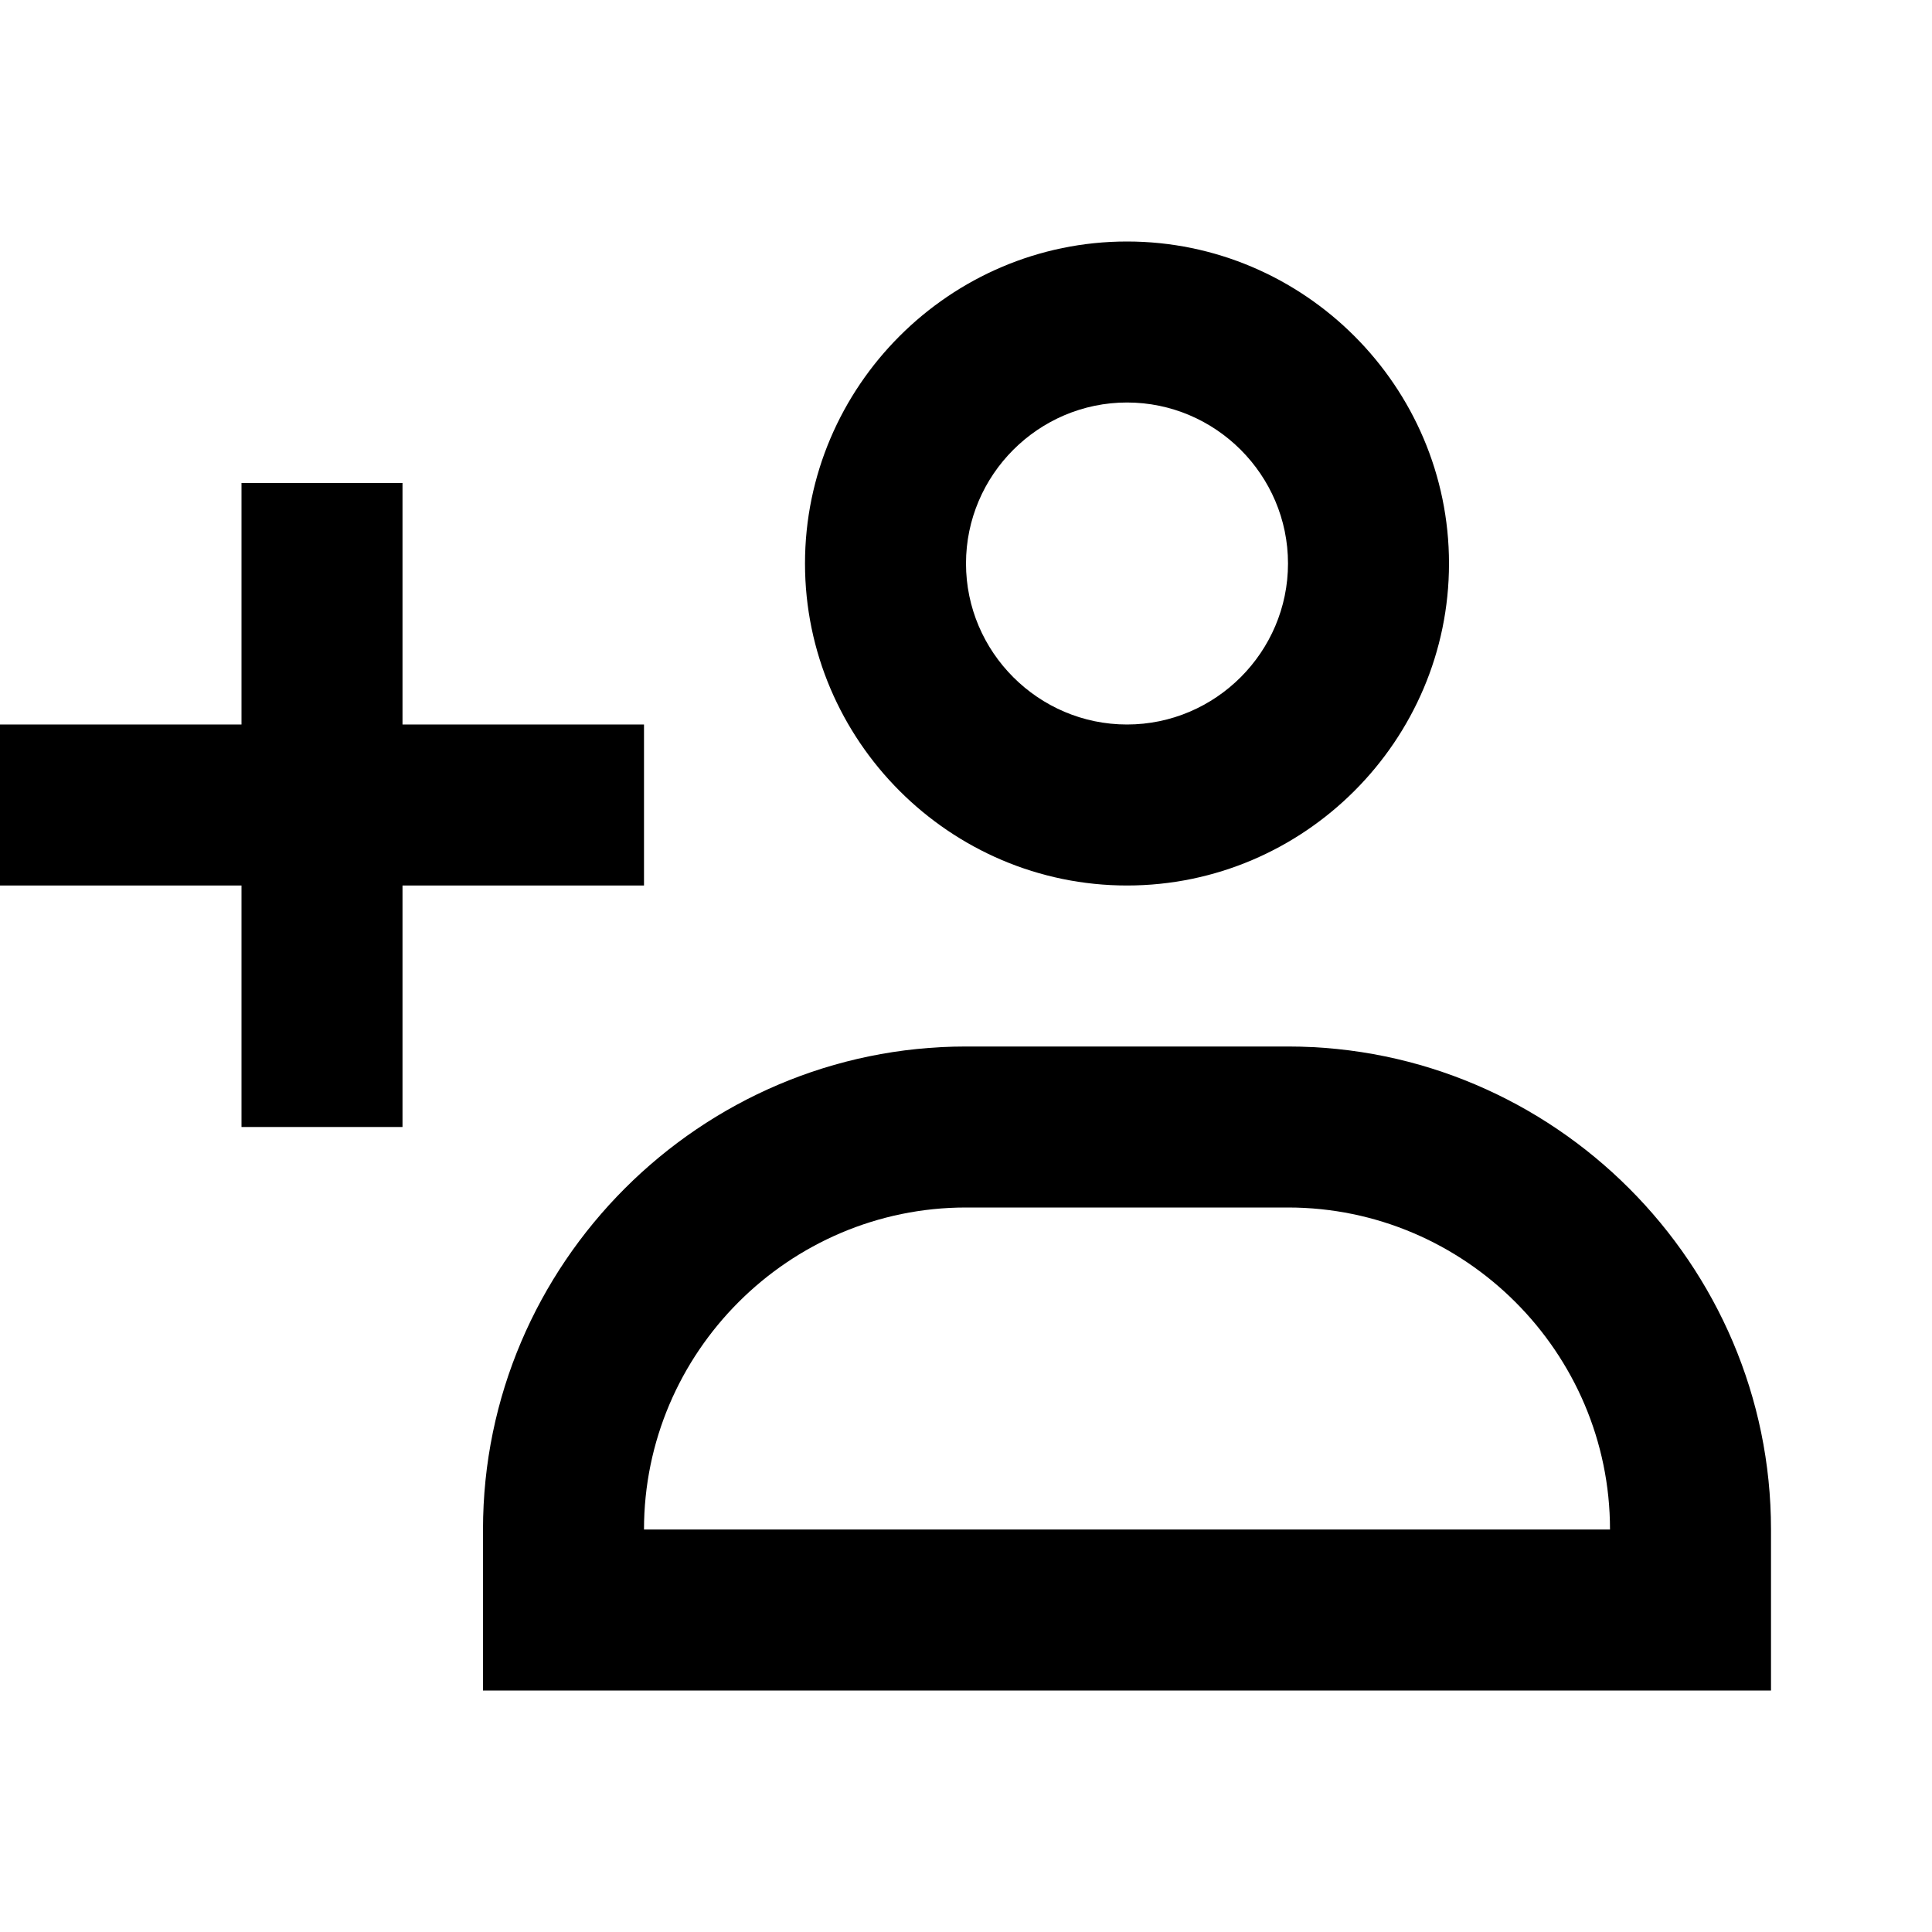
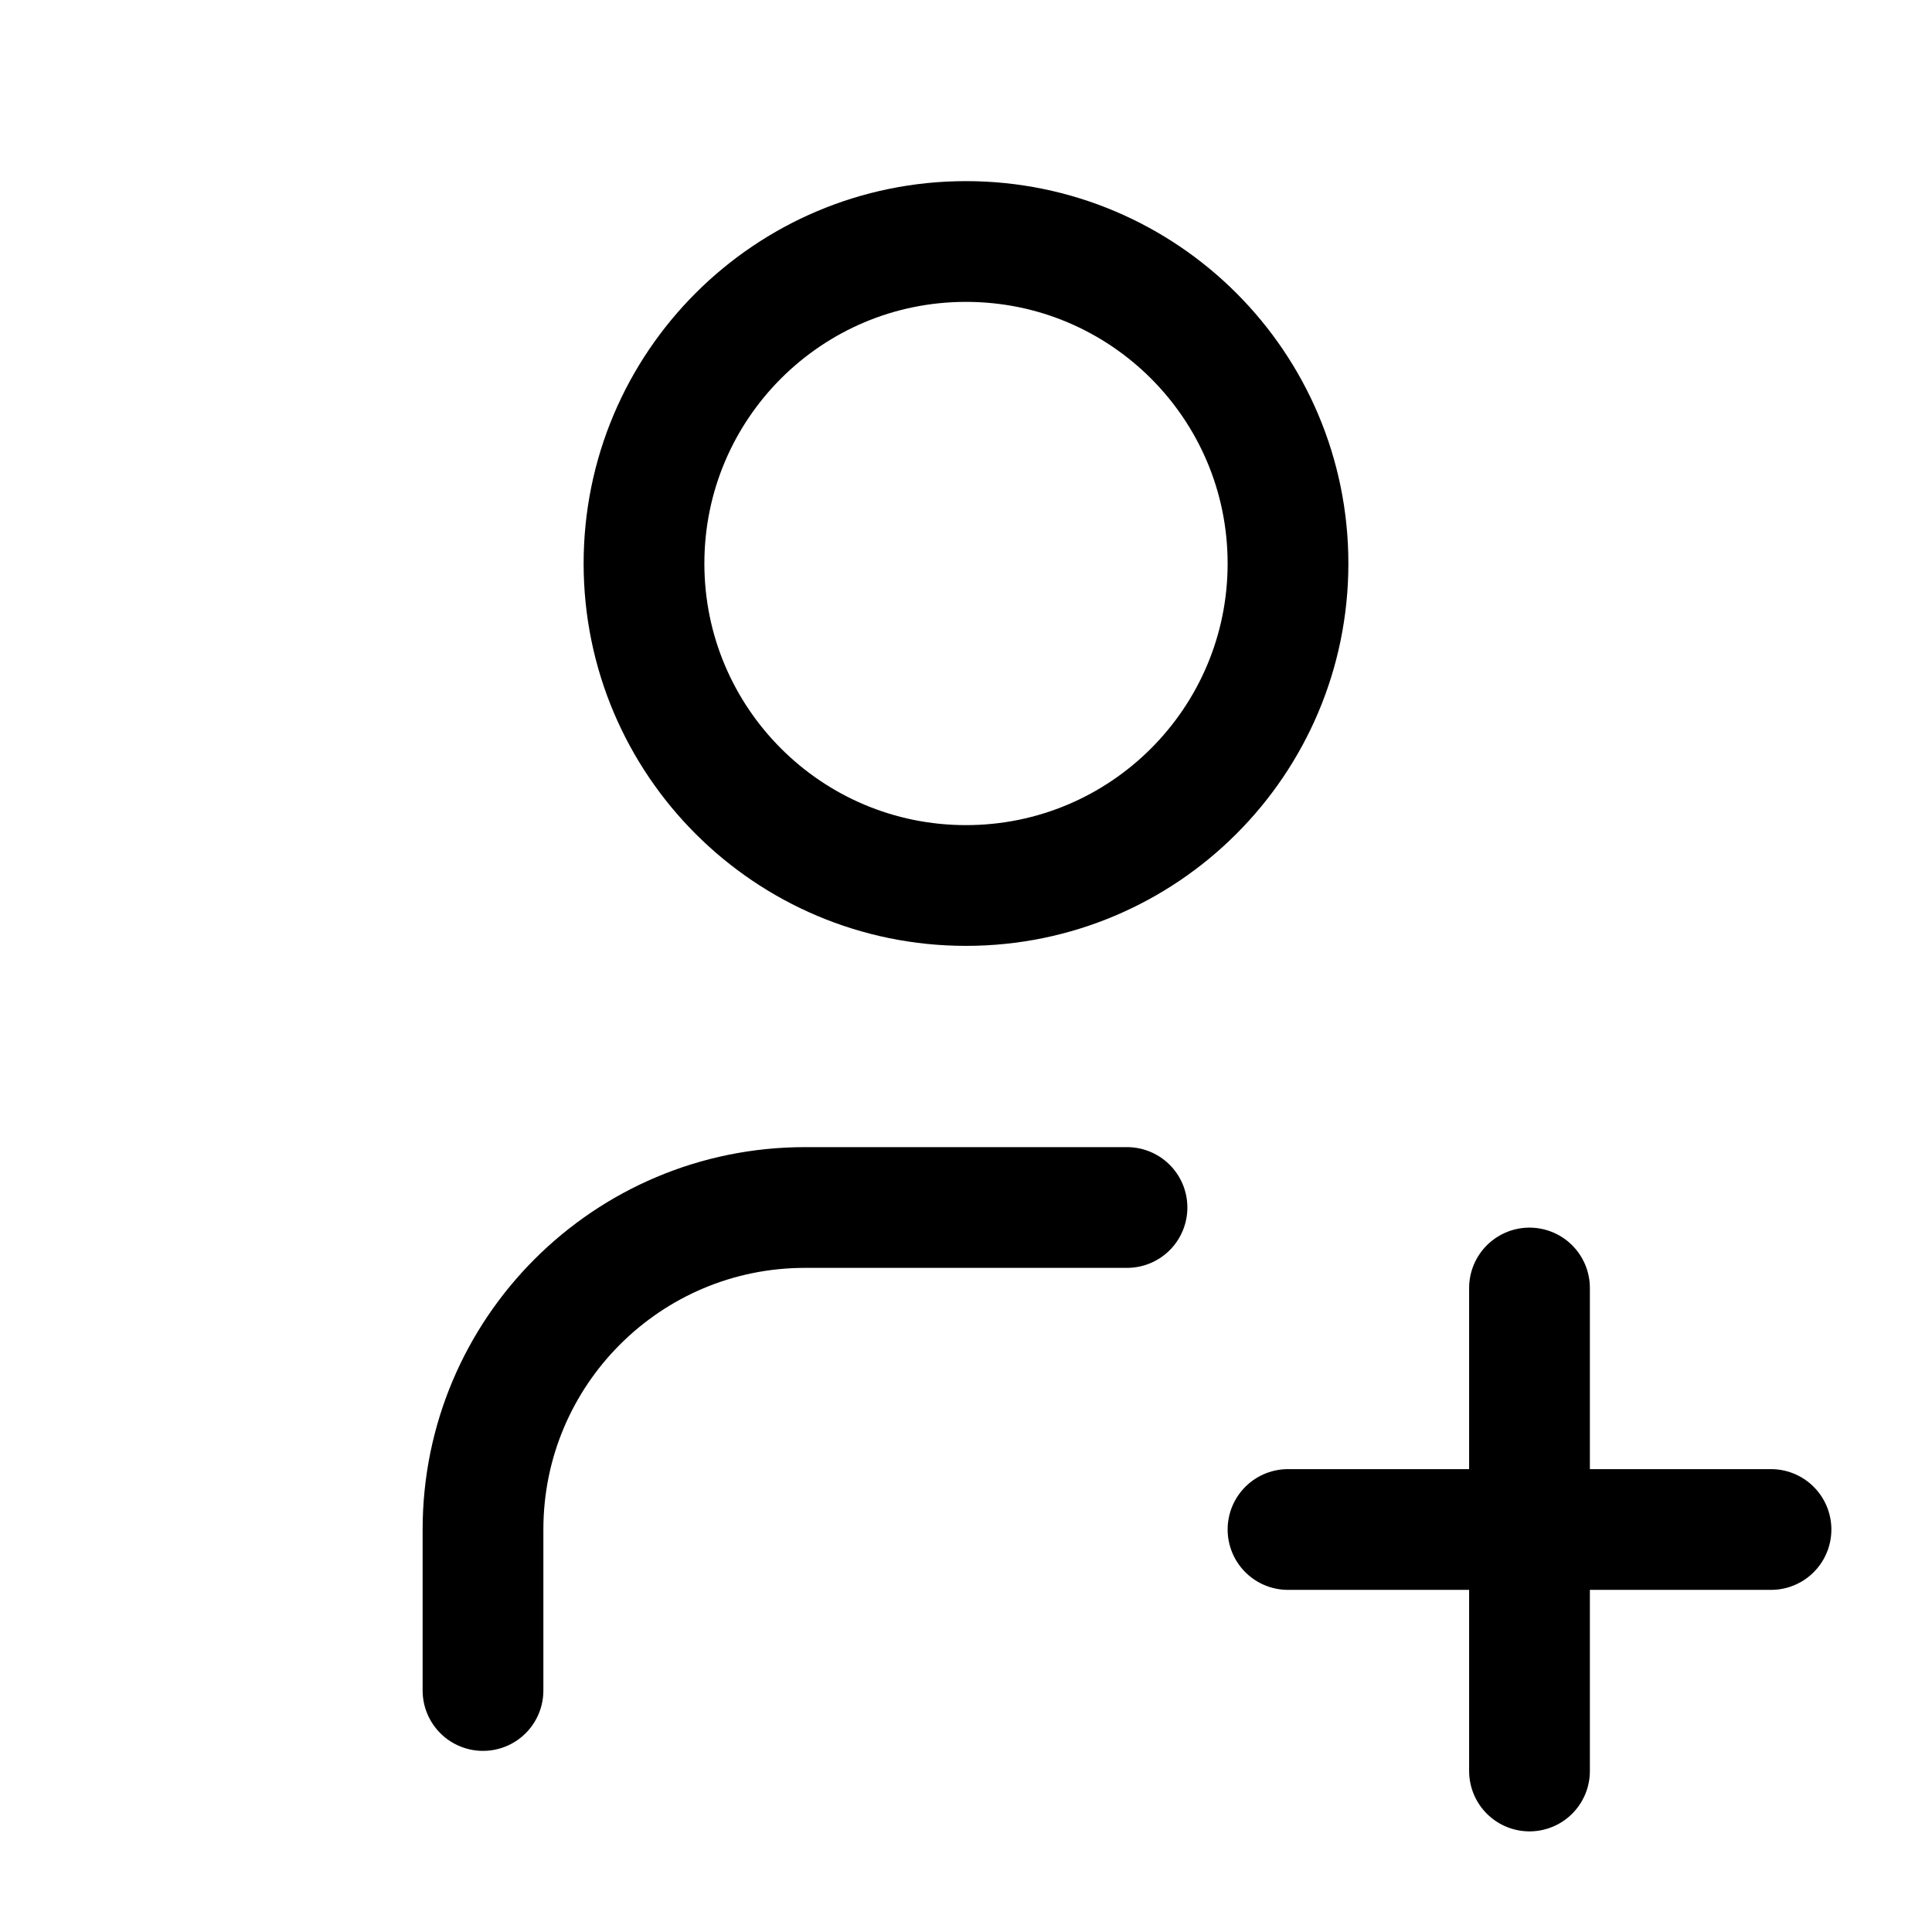
- <svg xmlns="http://www.w3.org/2000/svg" version="1.1" id="Layer_1" x="0px" y="0px" viewBox="0 0 24 24" enable-background="new 0 0 24 24" xml:space="preserve">
-   <g>
-     <path d="M14,11c2.2,0,4-1.8,4-4c0-2.2-1.8-4-4-4s-4,1.8-4,4C10,9.2,11.8,11,14,11z M14,5c1.1,0,2,0.9,2,2c0,1.1-0.9,2-2,2   s-2-0.9-2-2C12,5.9,12.9,5,14,5z" />
-     <path d="M16,13h-4c-3.3,0-6,2.7-6,6v2h16v-2C22,15.7,19.3,13,16,13z M8,19c0-2.2,1.8-4,4-4h4c2.2,0,4,1.8,4,4H8z" />
-     <polygon points="8,9 5,9 5,6 3,6 3,9 0,9 0,11 3,11 3,14 5,14 5,11 8,11  " />
-   </g>
+ <svg xmlns="http://www.w3.org/2000/svg" class="icon icon-tabler icon-tabler-user-plus" width="24" height="24" viewBox="0 0 24 24" stroke-width="1.5" stroke="currentColor" fill="none" stroke-linecap="round" stroke-linejoin="round">
+   <path stroke="none" d="M0 0h24v24H0z" fill="none" />
+   <path d="M8 7a4 4 0 1 0 8 0a4 4 0 0 0 -8 0" />
+   <path d="M16 19h6" />
+   <path d="M19 16v6" />
+   <path d="M6 21v-2a4 4 0 0 1 4 -4h4" />
</svg>
